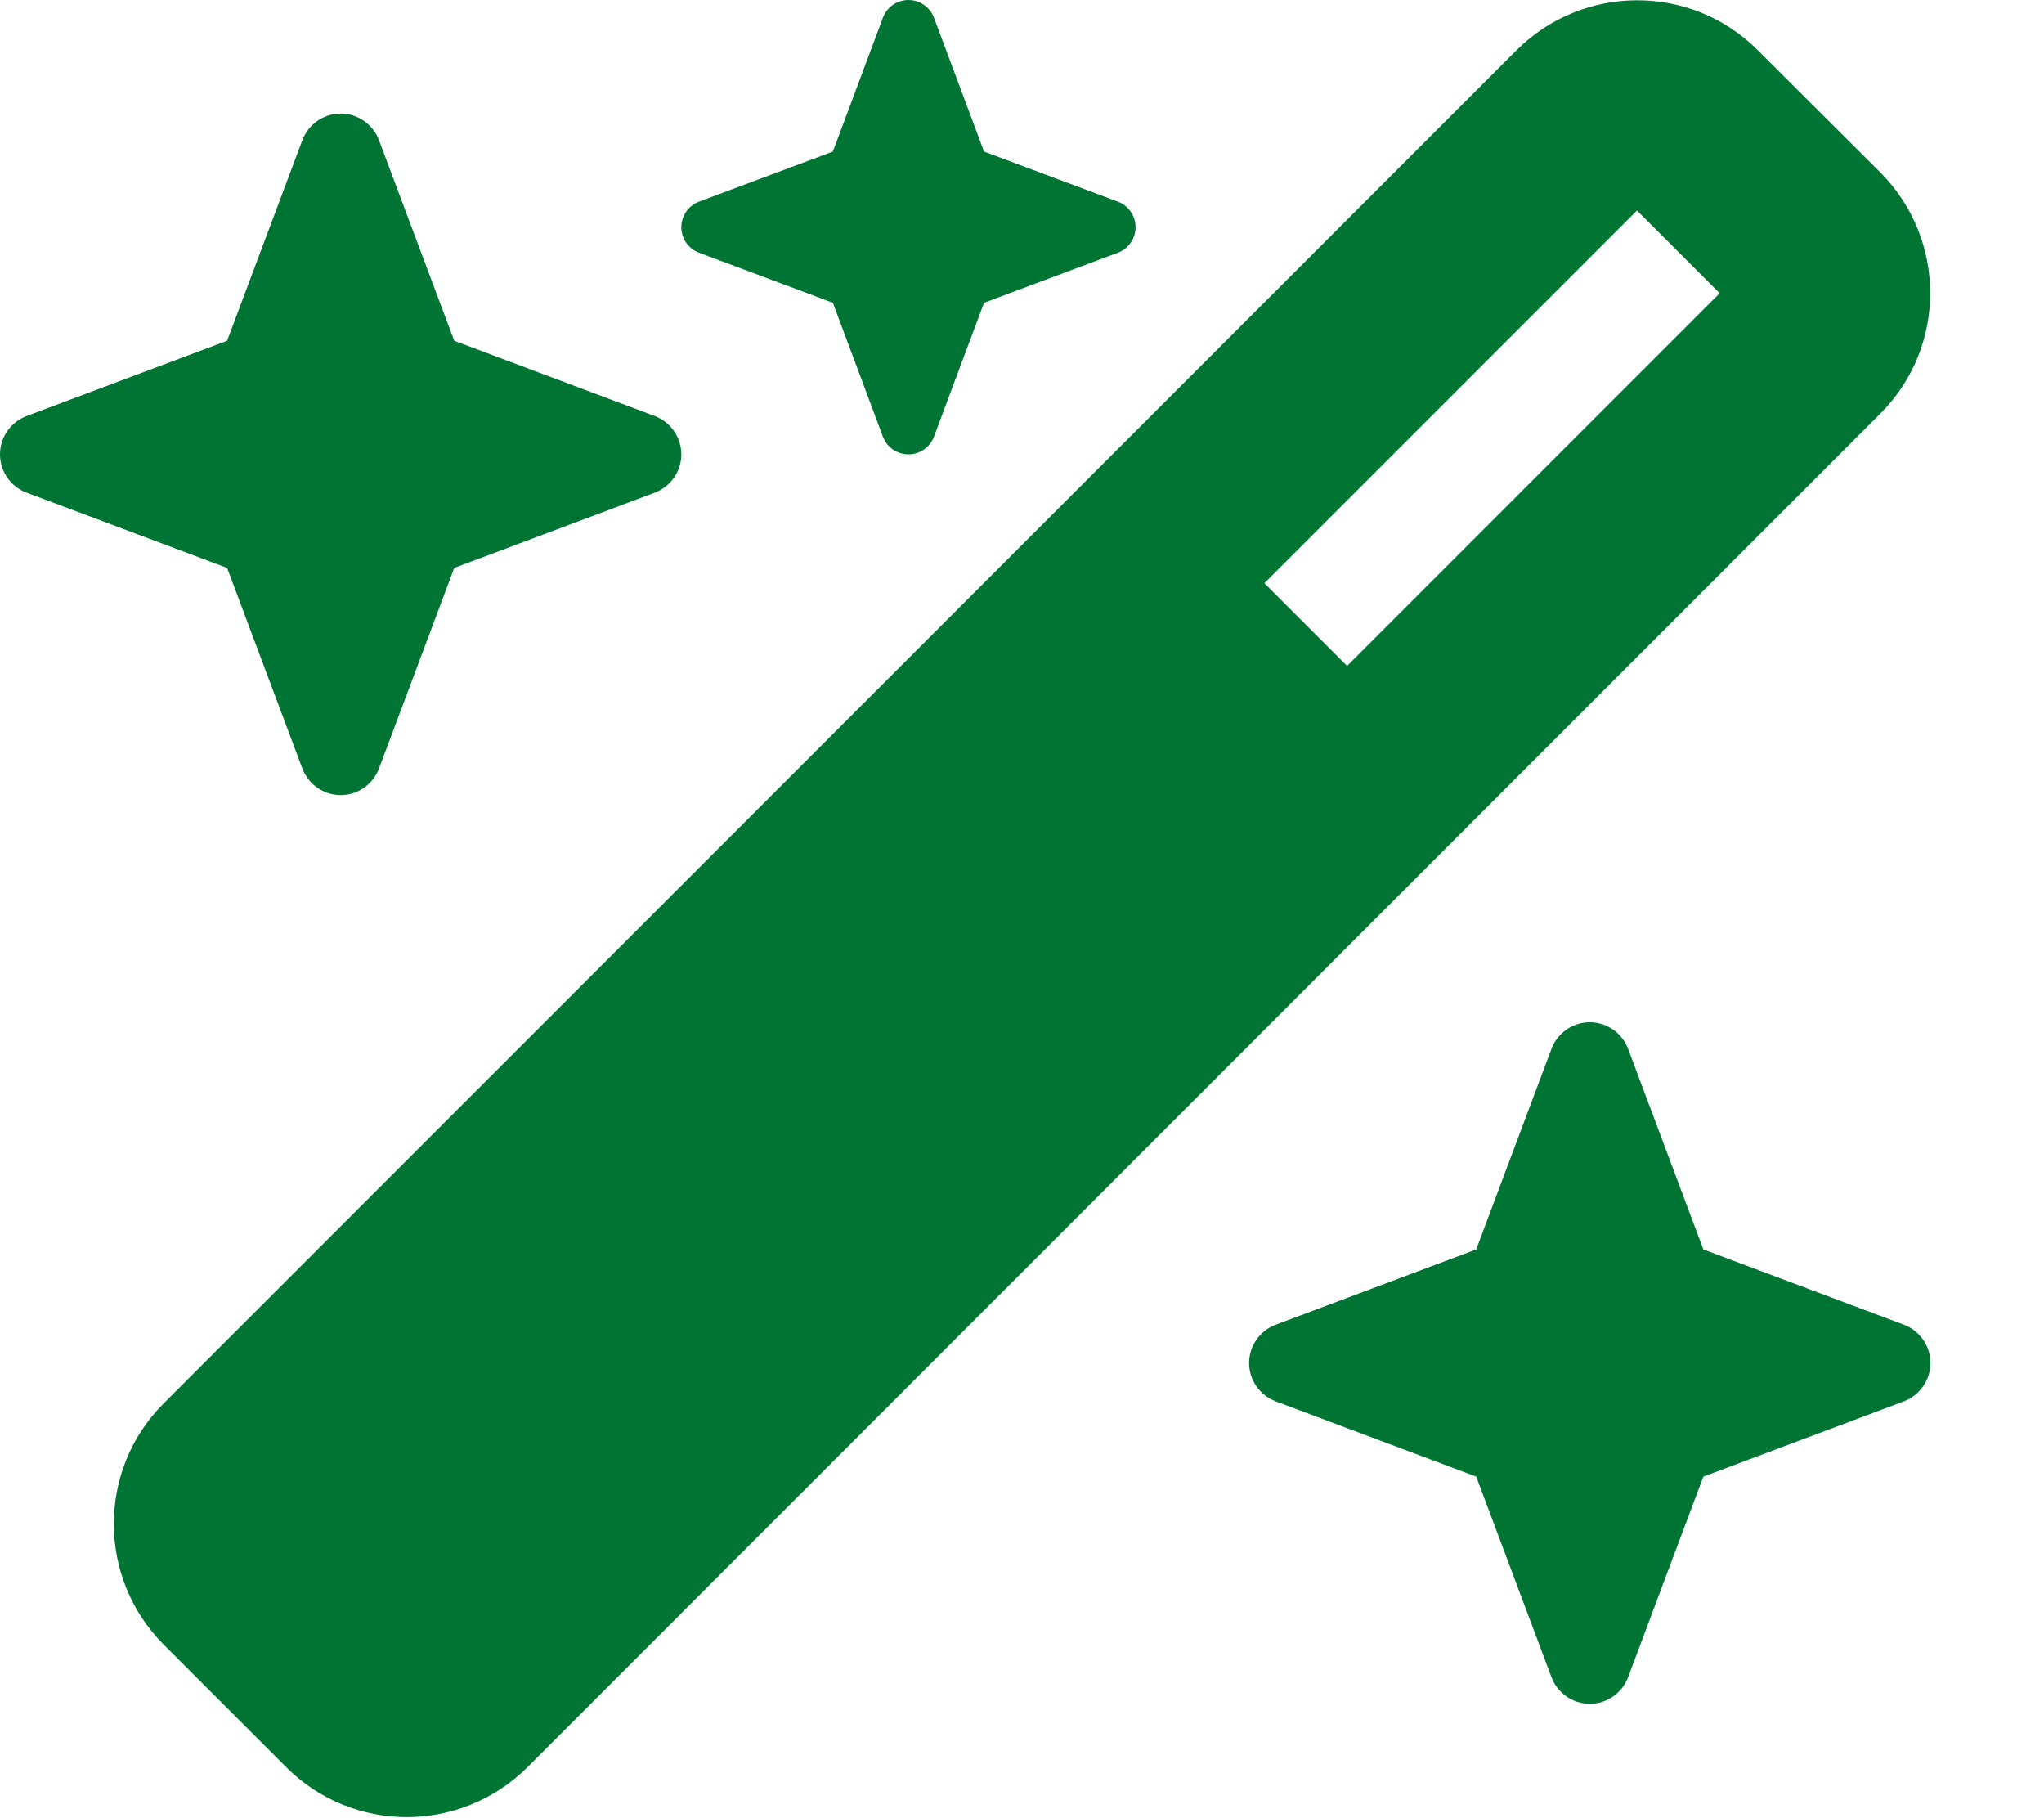
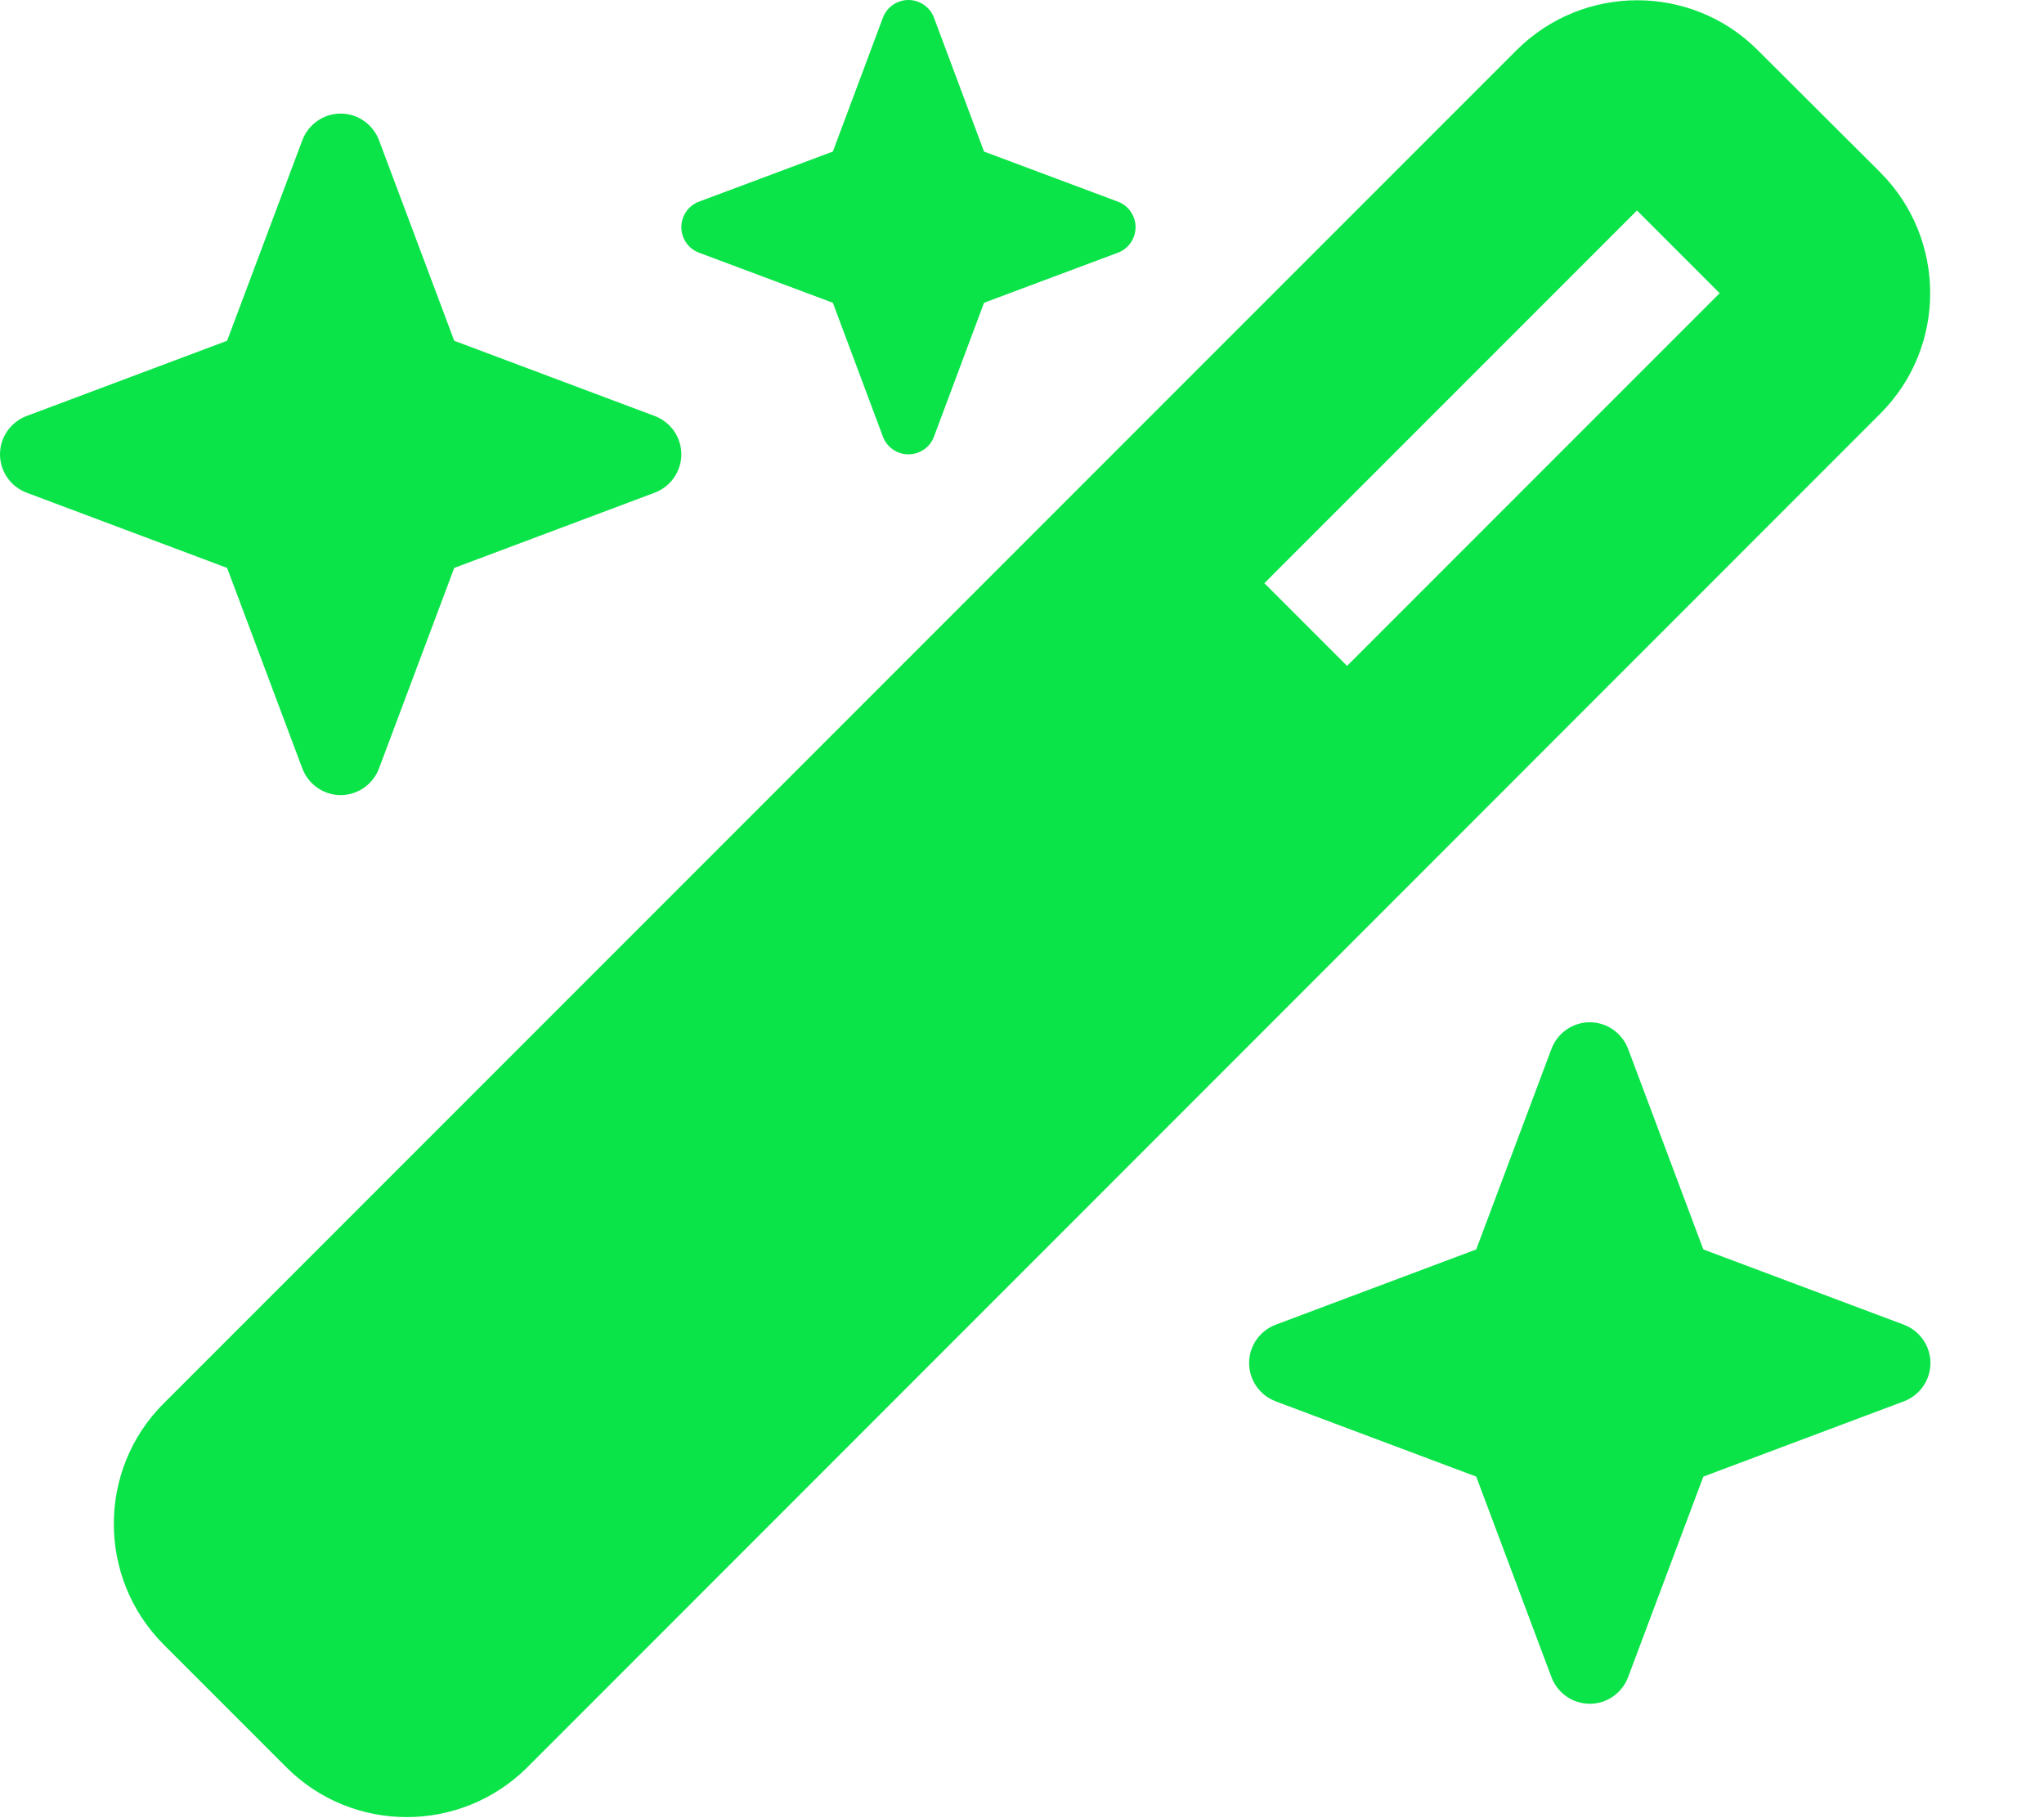
<svg xmlns="http://www.w3.org/2000/svg" viewBox="0 0 576 512">
-   <path fill="rgba(0, 117, 51, 1)" d="M234.7 42.7L197 56.8c-3 1.1-5 4-5 7.2s2 6.1 5 7.2l37.7 14.1L248.8 123c1.1 3 4 5 7.2 5s6.1-2 7.2-5l14.1-37.7L315 71.2c3-1.1 5-4 5-7.2s-2-6.1-5-7.2L277.3 42.7 263.2 5c-1.1-3-4-5-7.2-5s-6.1 2-7.2 5L234.7 42.7zM46.1 395.4c-18.7 18.7-18.7 49.1 0 67.9l34.6 34.6c18.7 18.7 49.1 18.7 67.9 0L529.9 116.5c18.7-18.7 18.7-49.1 0-67.9L495.3 14.1c-18.7-18.7-49.1-18.7-67.9 0L46.1 395.4zM484.6 82.6l-105 105-23.3-23.3 105-105 23.3 23.3zM7.5 117.2C3 118.9 0 123.2 0 128s3 9.1 7.5 10.8L64 160l21.2 56.5c1.7 4.5 6 7.5 10.8 7.5s9.1-3 10.8-7.5L128 160l56.5-21.2c4.5-1.7 7.5-6 7.5-10.8s-3-9.1-7.5-10.8L128 96 106.8 39.5C105.1 35 100.8 32 96 32s-9.1 3-10.8 7.5L64 96 7.5 117.2zm352 256c-4.5 1.7-7.5 6-7.5 10.8s3 9.1 7.5 10.8L416 416l21.2 56.5c1.7 4.5 6 7.5 10.8 7.5s9.1-3 10.8-7.5L480 416l56.5-21.2c4.5-1.7 7.5-6 7.5-10.8s-3-9.1-7.5-10.8L480 352l-21.2-56.5c-1.7-4.5-6-7.5-10.8-7.5s-9.1 3-10.8 7.5L416 352l-56.5 21.2z" />
+   <path fill="#0ae448" d="M234.7 42.7L197 56.8c-3 1.1-5 4-5 7.2s2 6.1 5 7.2l37.7 14.1L248.8 123c1.1 3 4 5 7.2 5s6.1-2 7.2-5l14.1-37.7L315 71.2c3-1.1 5-4 5-7.2s-2-6.1-5-7.2L277.3 42.7 263.2 5c-1.1-3-4-5-7.2-5s-6.1 2-7.2 5L234.7 42.7zM46.1 395.4c-18.7 18.7-18.7 49.1 0 67.9l34.6 34.6c18.7 18.7 49.1 18.7 67.9 0L529.9 116.5c18.7-18.7 18.7-49.1 0-67.9L495.3 14.1c-18.7-18.7-49.1-18.7-67.9 0L46.1 395.4zM484.6 82.6l-105 105-23.3-23.3 105-105 23.3 23.3zM7.5 117.2C3 118.9 0 123.2 0 128s3 9.1 7.5 10.8L64 160l21.2 56.5c1.7 4.5 6 7.5 10.8 7.5s9.1-3 10.8-7.5L128 160l56.5-21.2c4.5-1.7 7.5-6 7.5-10.8s-3-9.1-7.5-10.8L128 96 106.8 39.5C105.1 35 100.8 32 96 32s-9.1 3-10.8 7.5L64 96 7.5 117.2zm352 256c-4.5 1.7-7.5 6-7.5 10.8s3 9.1 7.5 10.8L416 416l21.2 56.5c1.7 4.5 6 7.5 10.8 7.5s9.1-3 10.8-7.5L480 416l56.5-21.2c4.5-1.7 7.5-6 7.5-10.8s-3-9.1-7.5-10.8L480 352l-21.2-56.5c-1.7-4.5-6-7.5-10.8-7.5s-9.1 3-10.8 7.5L416 352l-56.5 21.2z" />
</svg>
